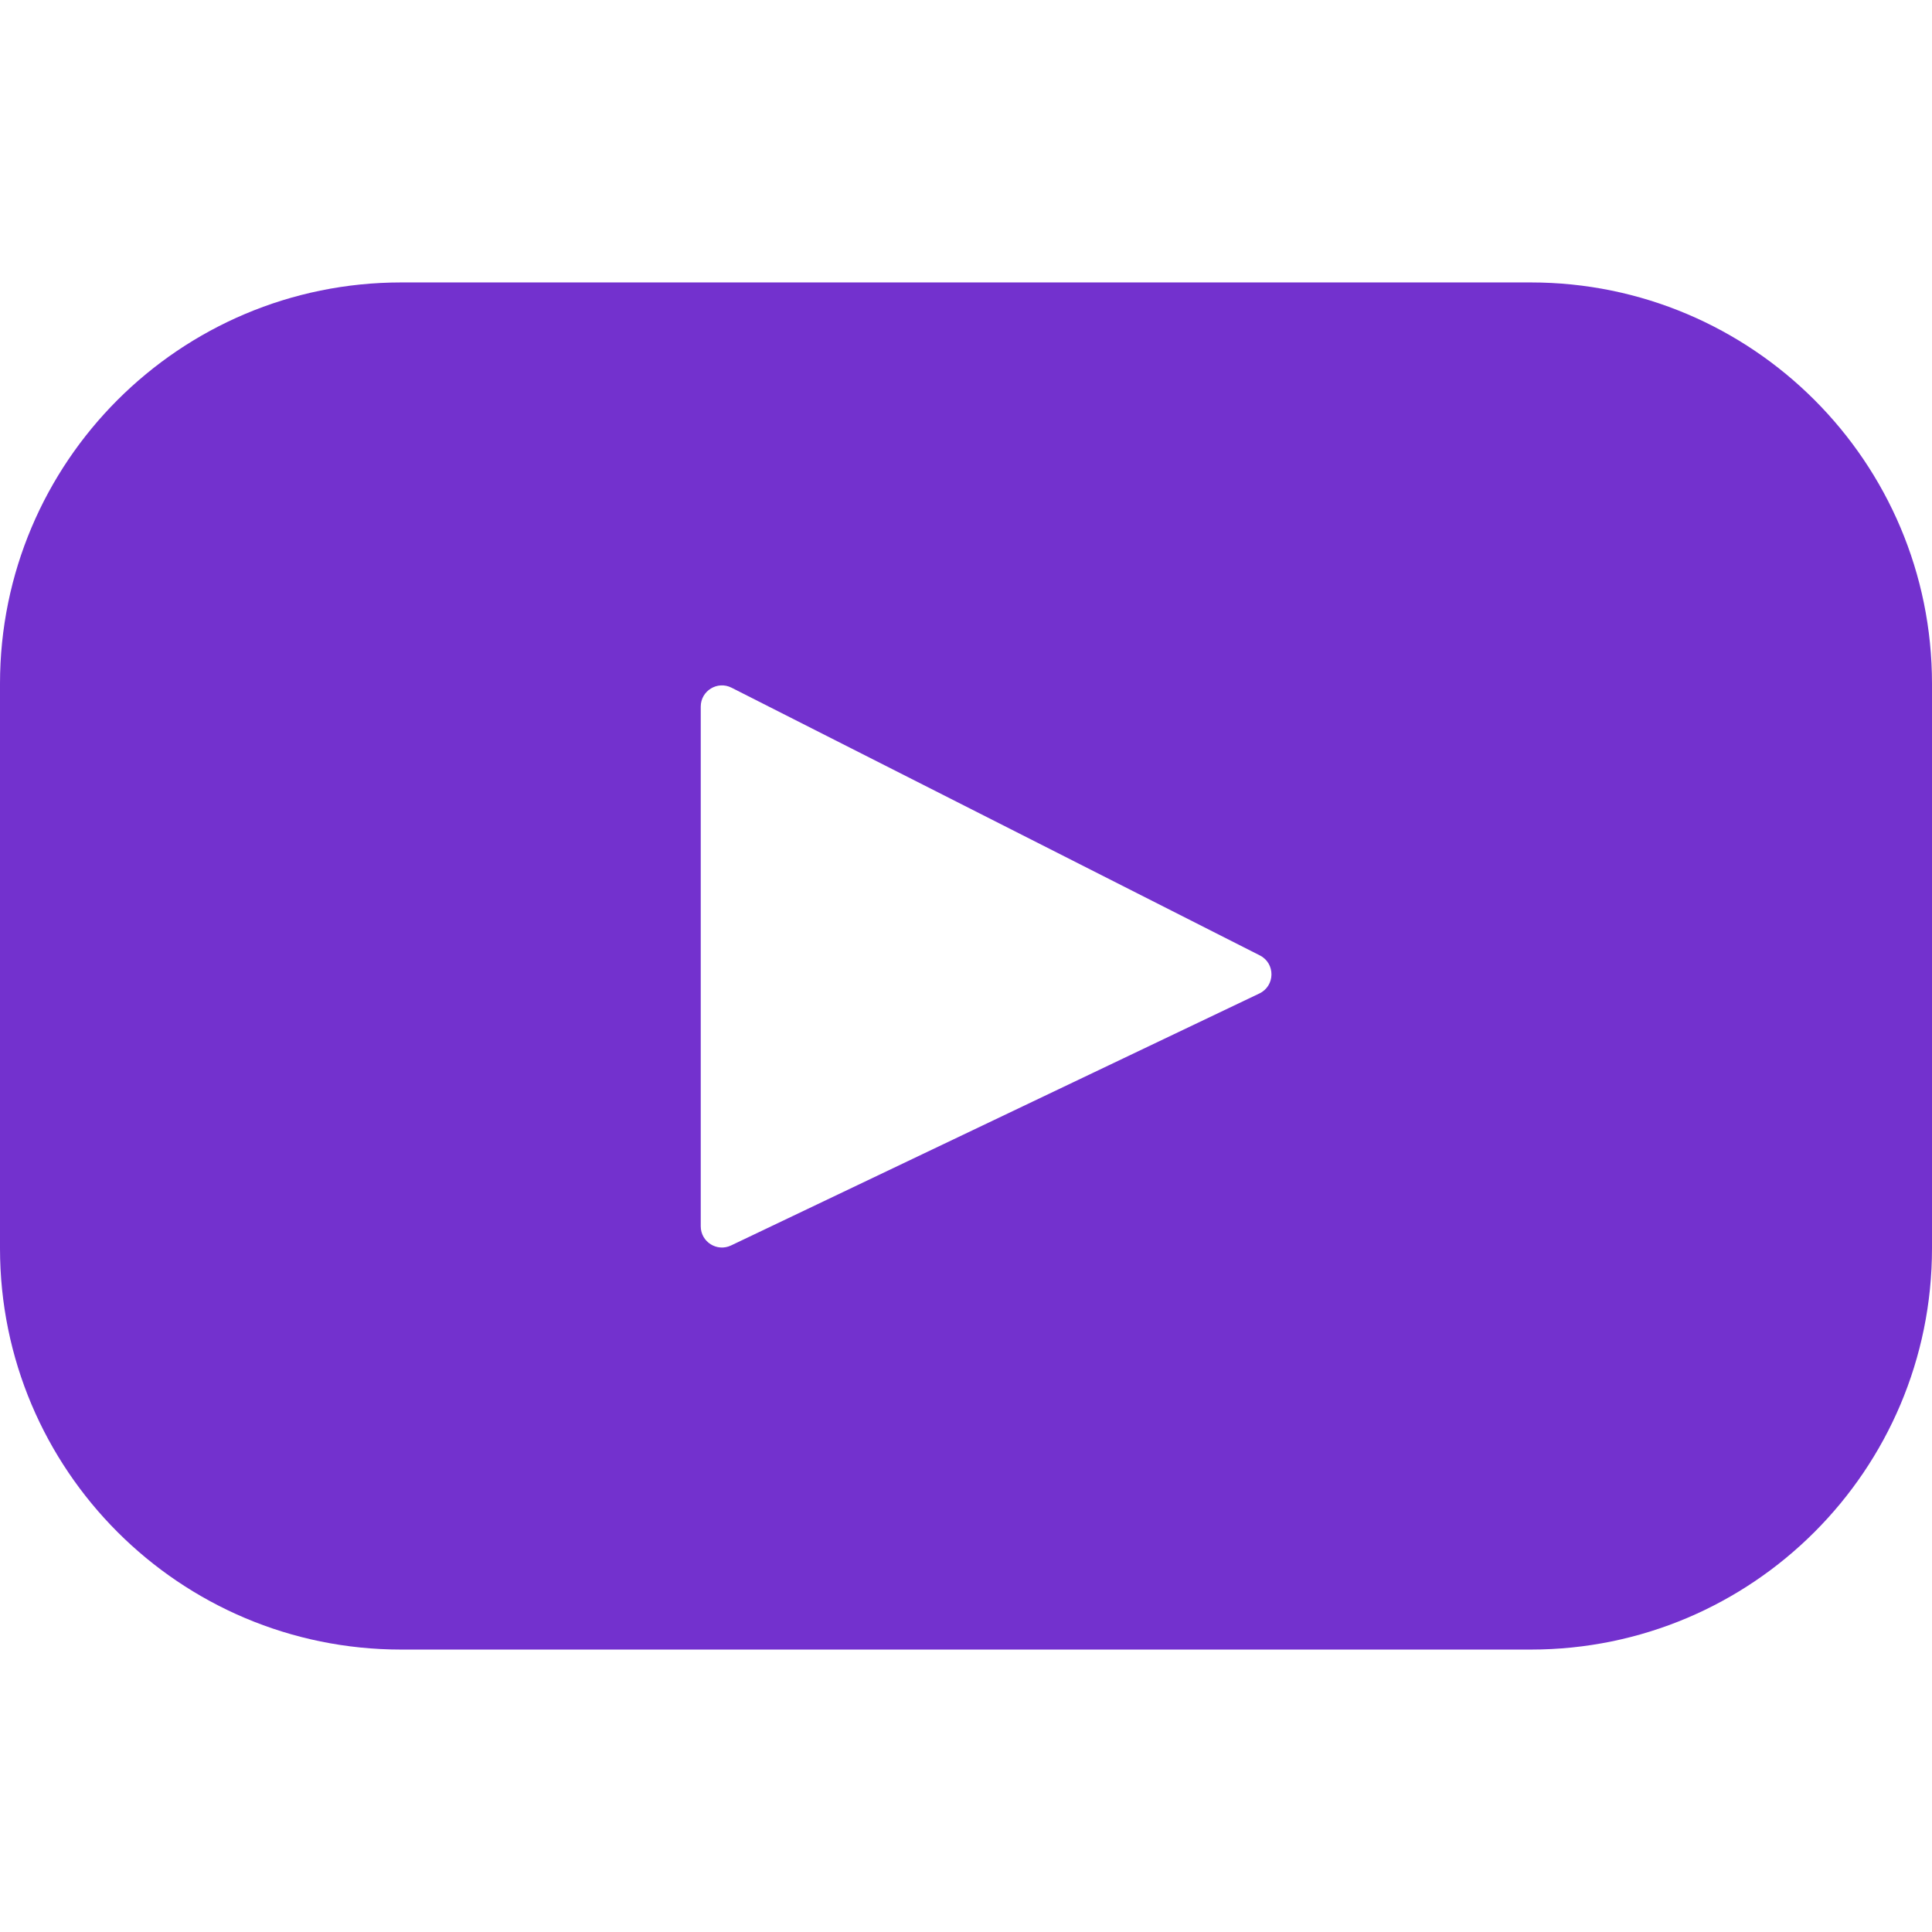
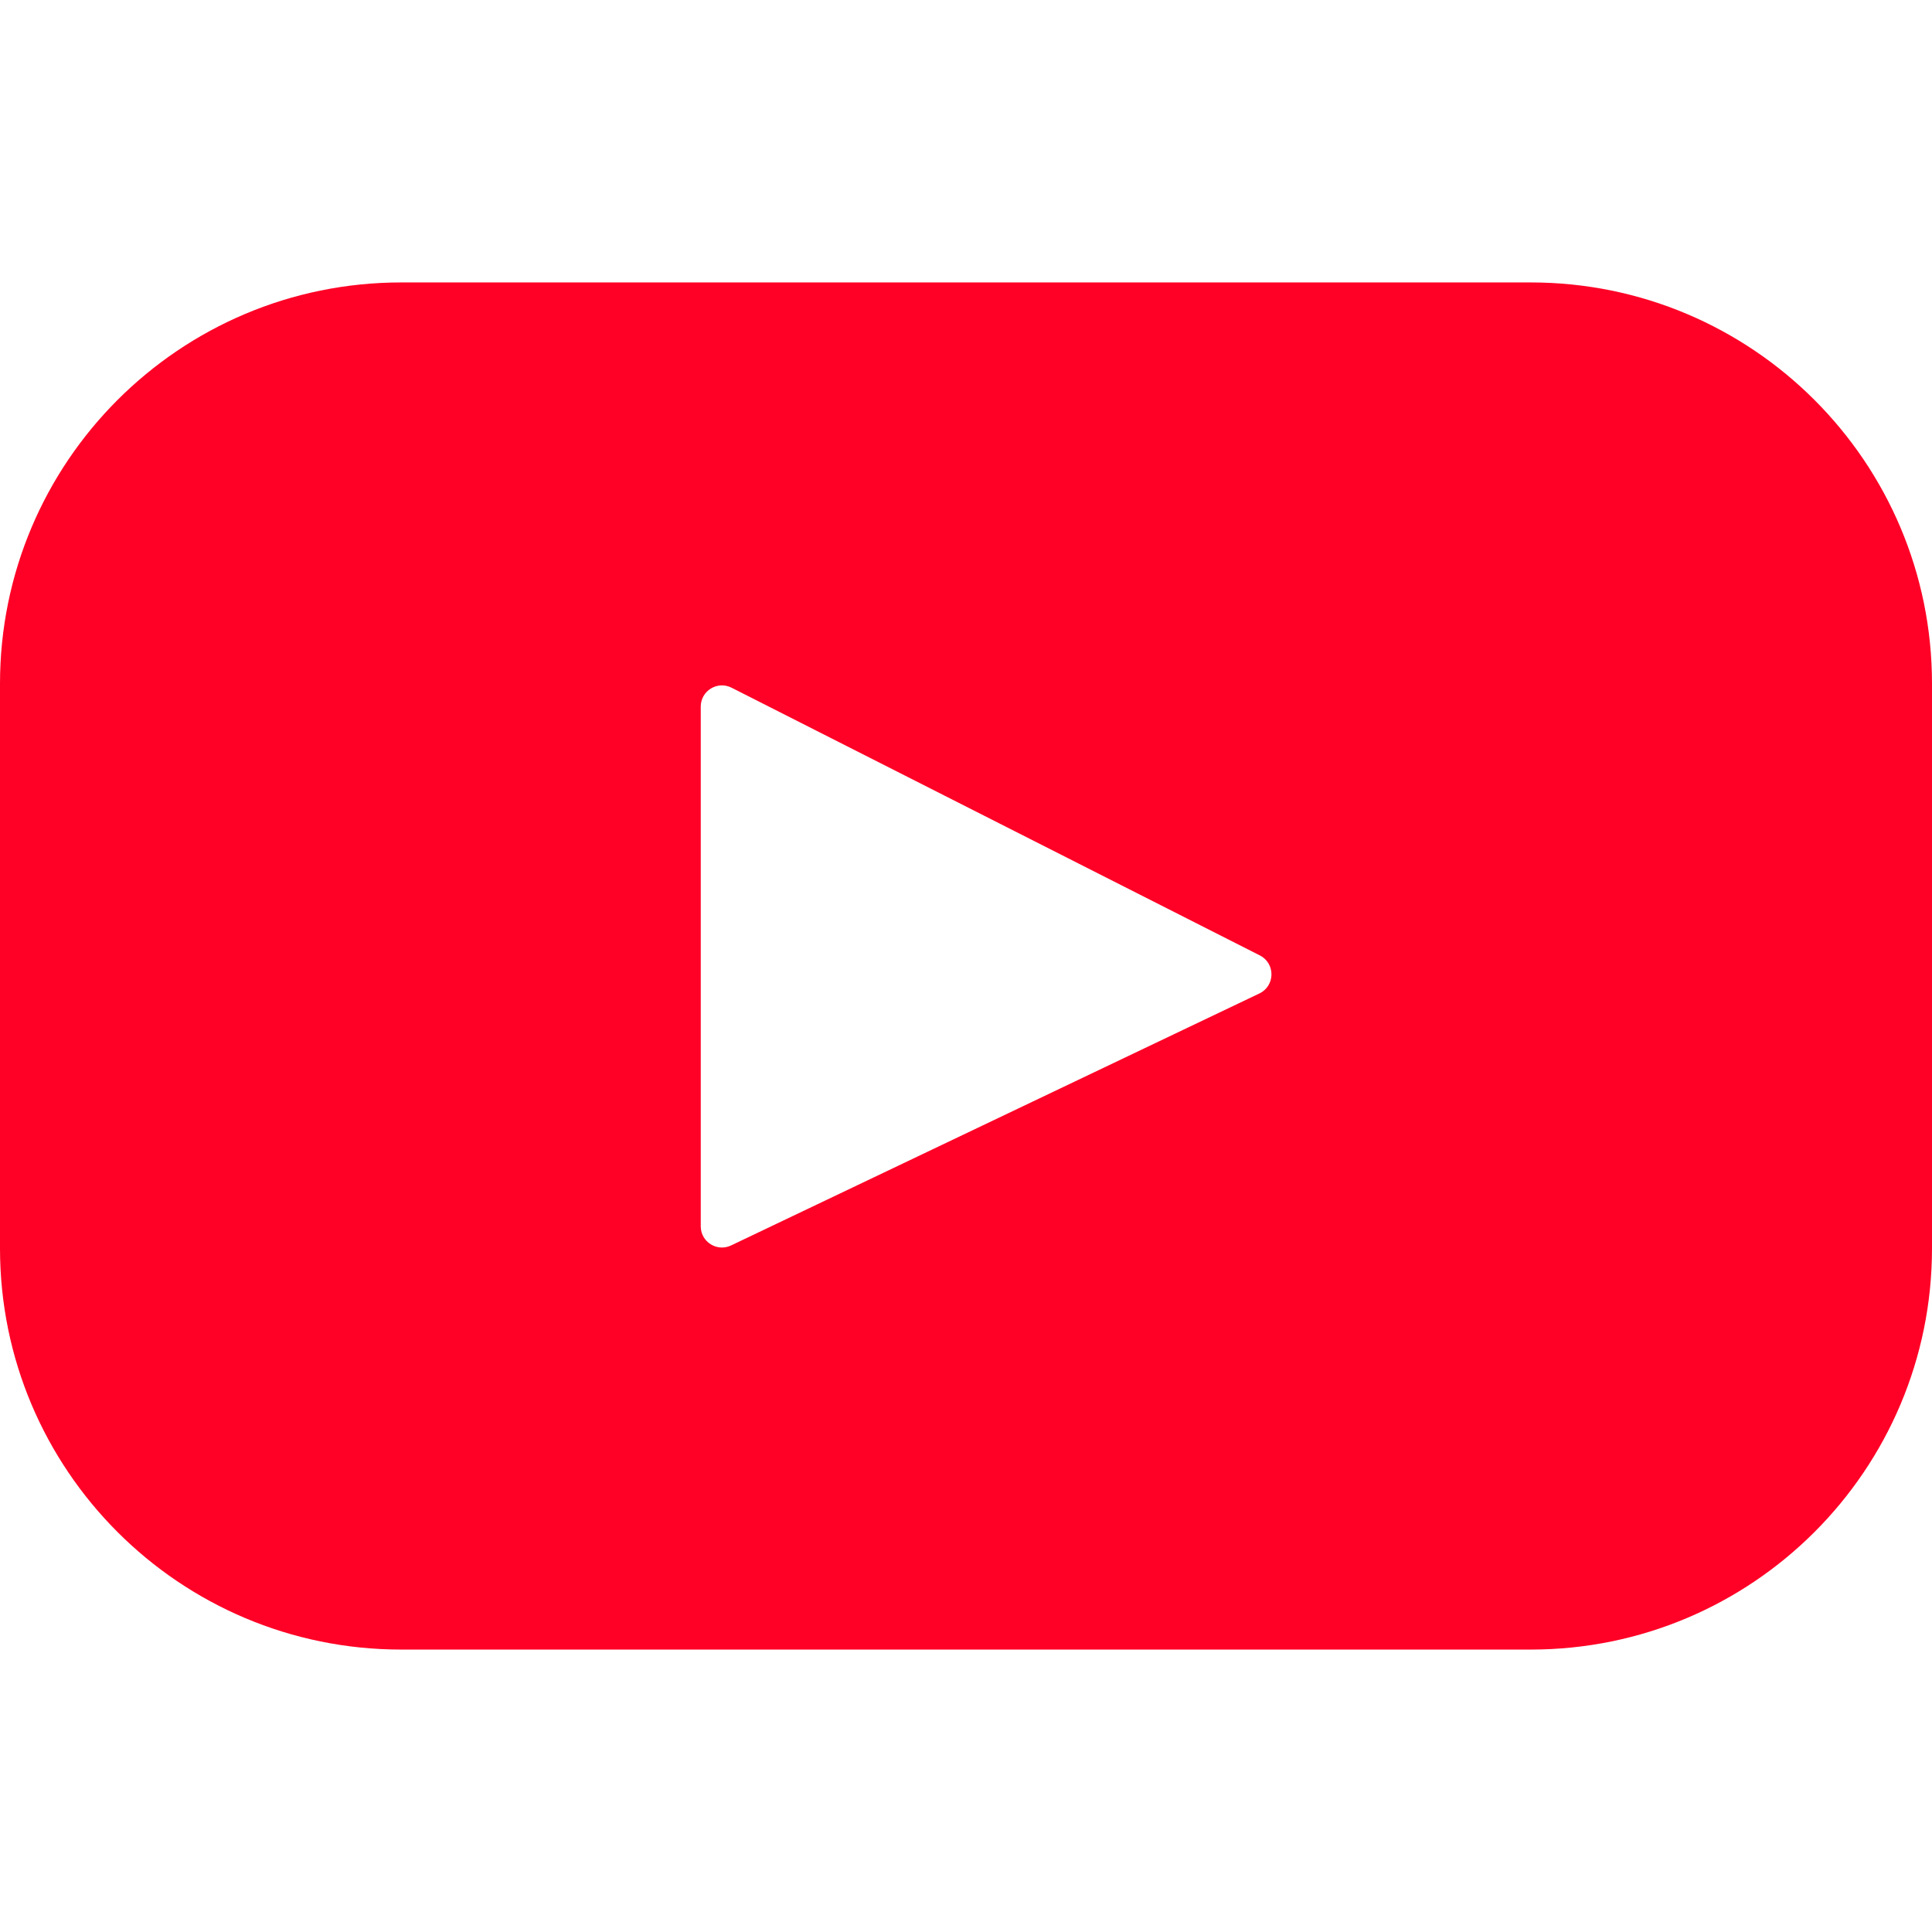
- <svg xmlns="http://www.w3.org/2000/svg" viewBox="0 0 461.001 461.001">
-   <path d="M365.257 67.393H95.744C42.866 67.393 0 110.259 0 163.137v134.728c0 52.878 42.866 95.744 95.744 95.744h269.513c52.878 0 95.744-42.866 95.744-95.744V163.137c0-52.878-42.866-95.744-95.744-95.744zm-64.751 169.663l-126.06 60.123c-3.359 1.602-7.239-.847-7.239-4.568V168.607c0-3.774 3.982-6.22 7.348-4.514l126.06 63.881c3.748 1.899 3.683 7.274-.109 9.082z" fill="#7331ce" />
+ <svg xmlns="http://www.w3.org/2000/svg" width="461.001" height="461.001">
+   <path fill="none" d="M-1-1h582v402H-1z" />
+   <path fill="#ff0026" d="M365.257 67.393H95.744C42.866 67.393 0 110.259 0 163.137v134.728c0 52.878 42.866 95.744 95.744 95.744h269.513c52.878 0 95.744-42.866 95.744-95.744V163.137c0-52.878-42.866-95.744-95.744-95.744zm-64.751 169.663l-126.06 60.123c-3.359 1.602-7.239-.847-7.239-4.568V168.607c0-3.774 3.982-6.22 7.348-4.514l126.06 63.881c3.748 1.899 3.683 7.274-.109 9.082z" />
</svg>
